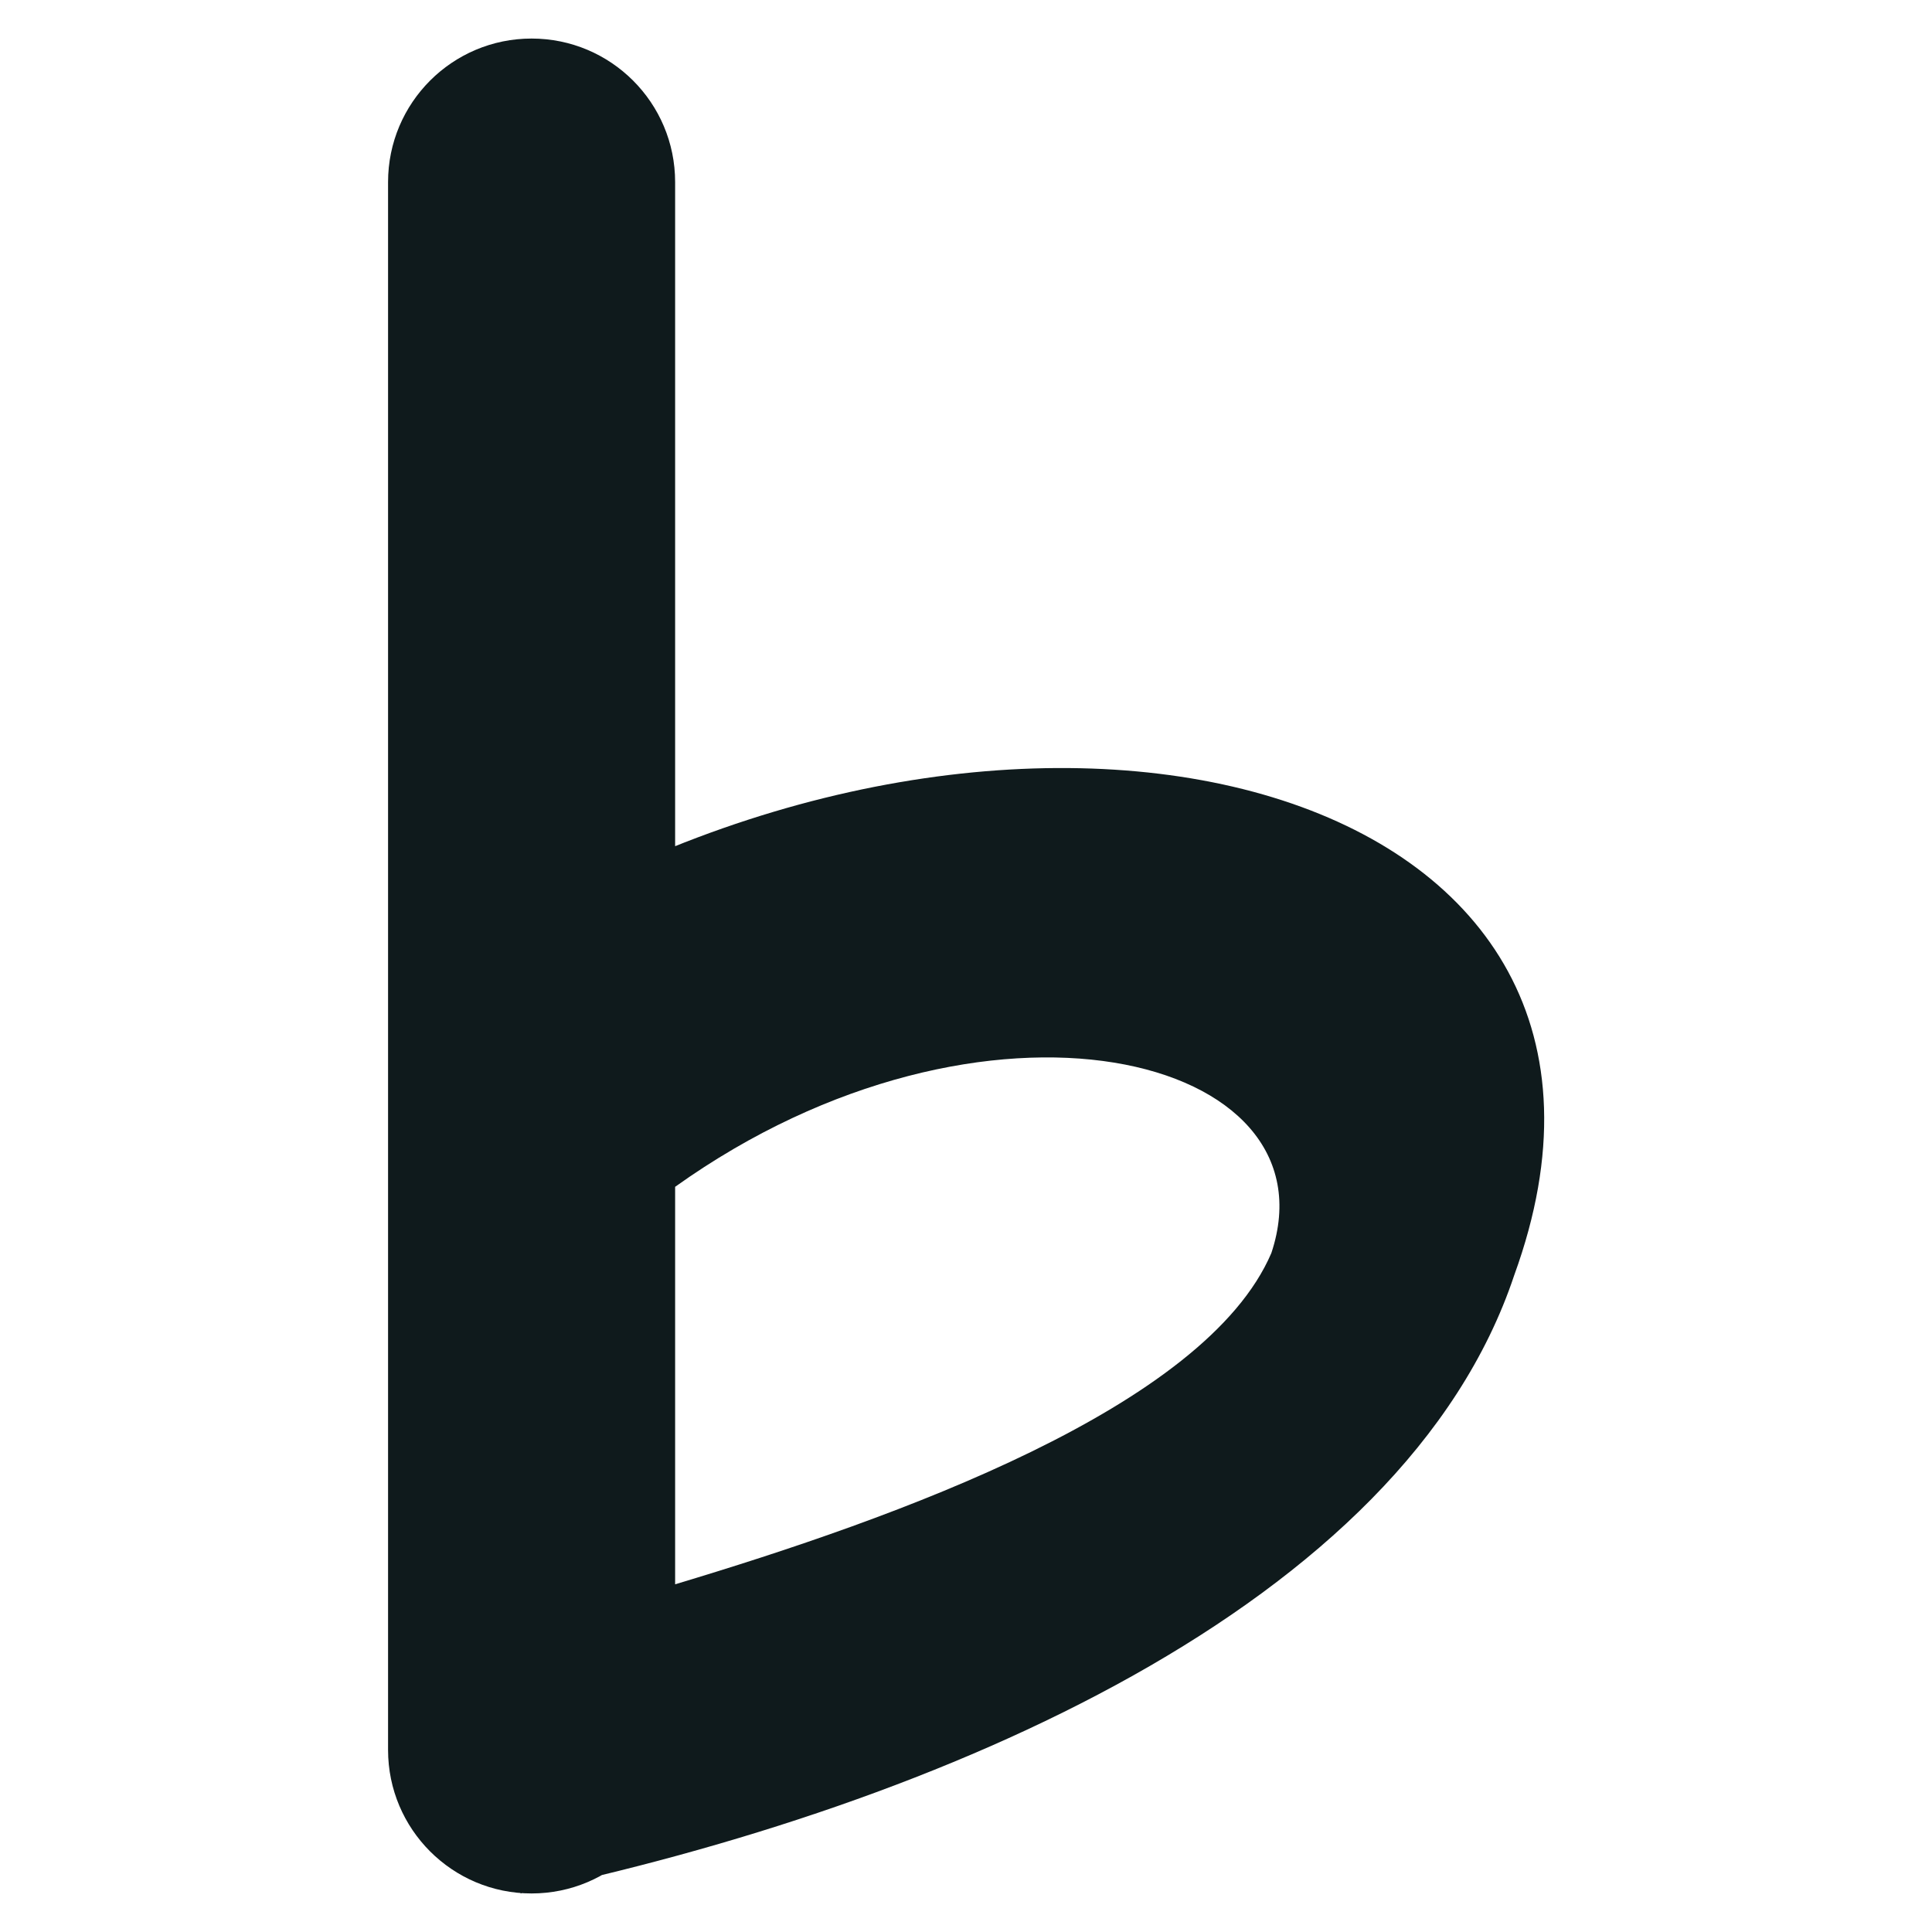
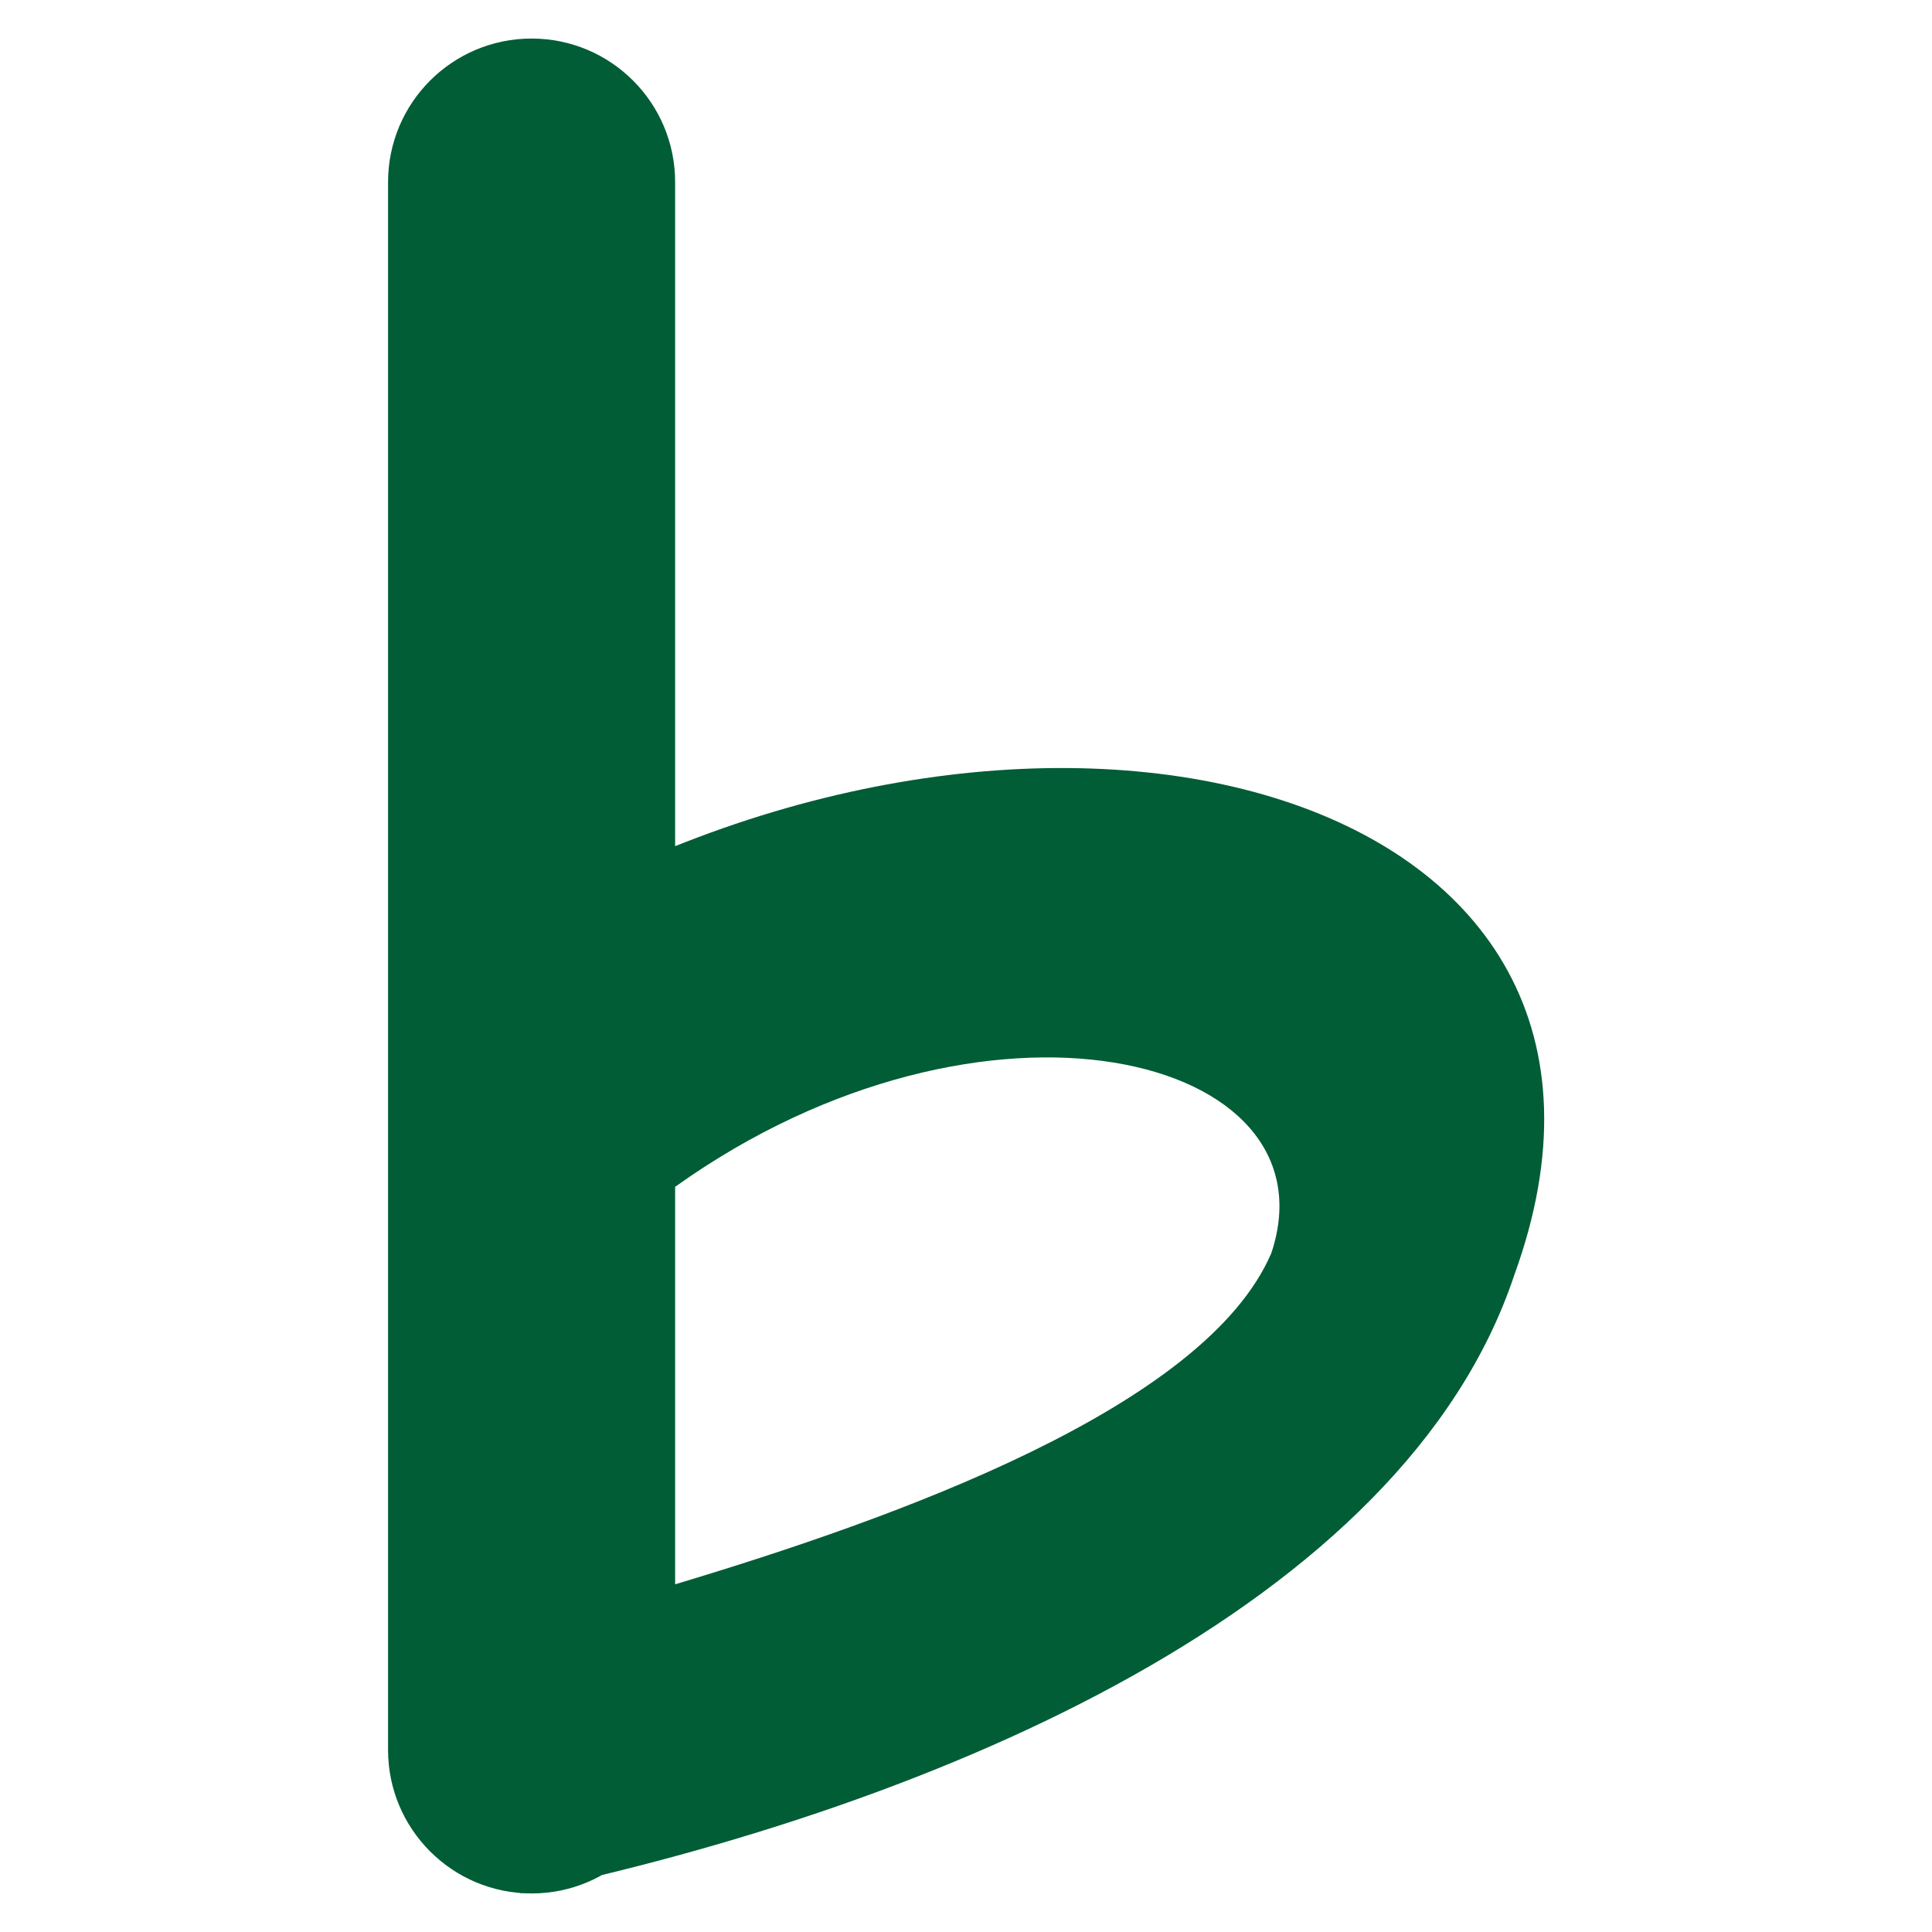
<svg xmlns="http://www.w3.org/2000/svg" viewBox="0 0 256 256" width="256" height="256">
-   <style>path{fill:#0F1A1C}@media (prefers-color-scheme:dark){path{fill:#E6FAFB}}</style>
+   <style>path{fill:#005D36}@media (prefers-color-scheme:dark){path{fill:#2BD98A}}</style>
  <g transform="translate(-21.73 -18.3) scale(2.926)">
    <path d="M25 14.5A6.5 6.5 0 0 1 38 14.5V85.5A6.5 6.5 0 0 1 25 85.5ZM31 48C55 34 84 42 76 64C71 79 50 88 31 92ZM38 60L38 78C48 75 62 70 65 63C68 54 52 50 38 60Z" />
  </g>
</svg>
